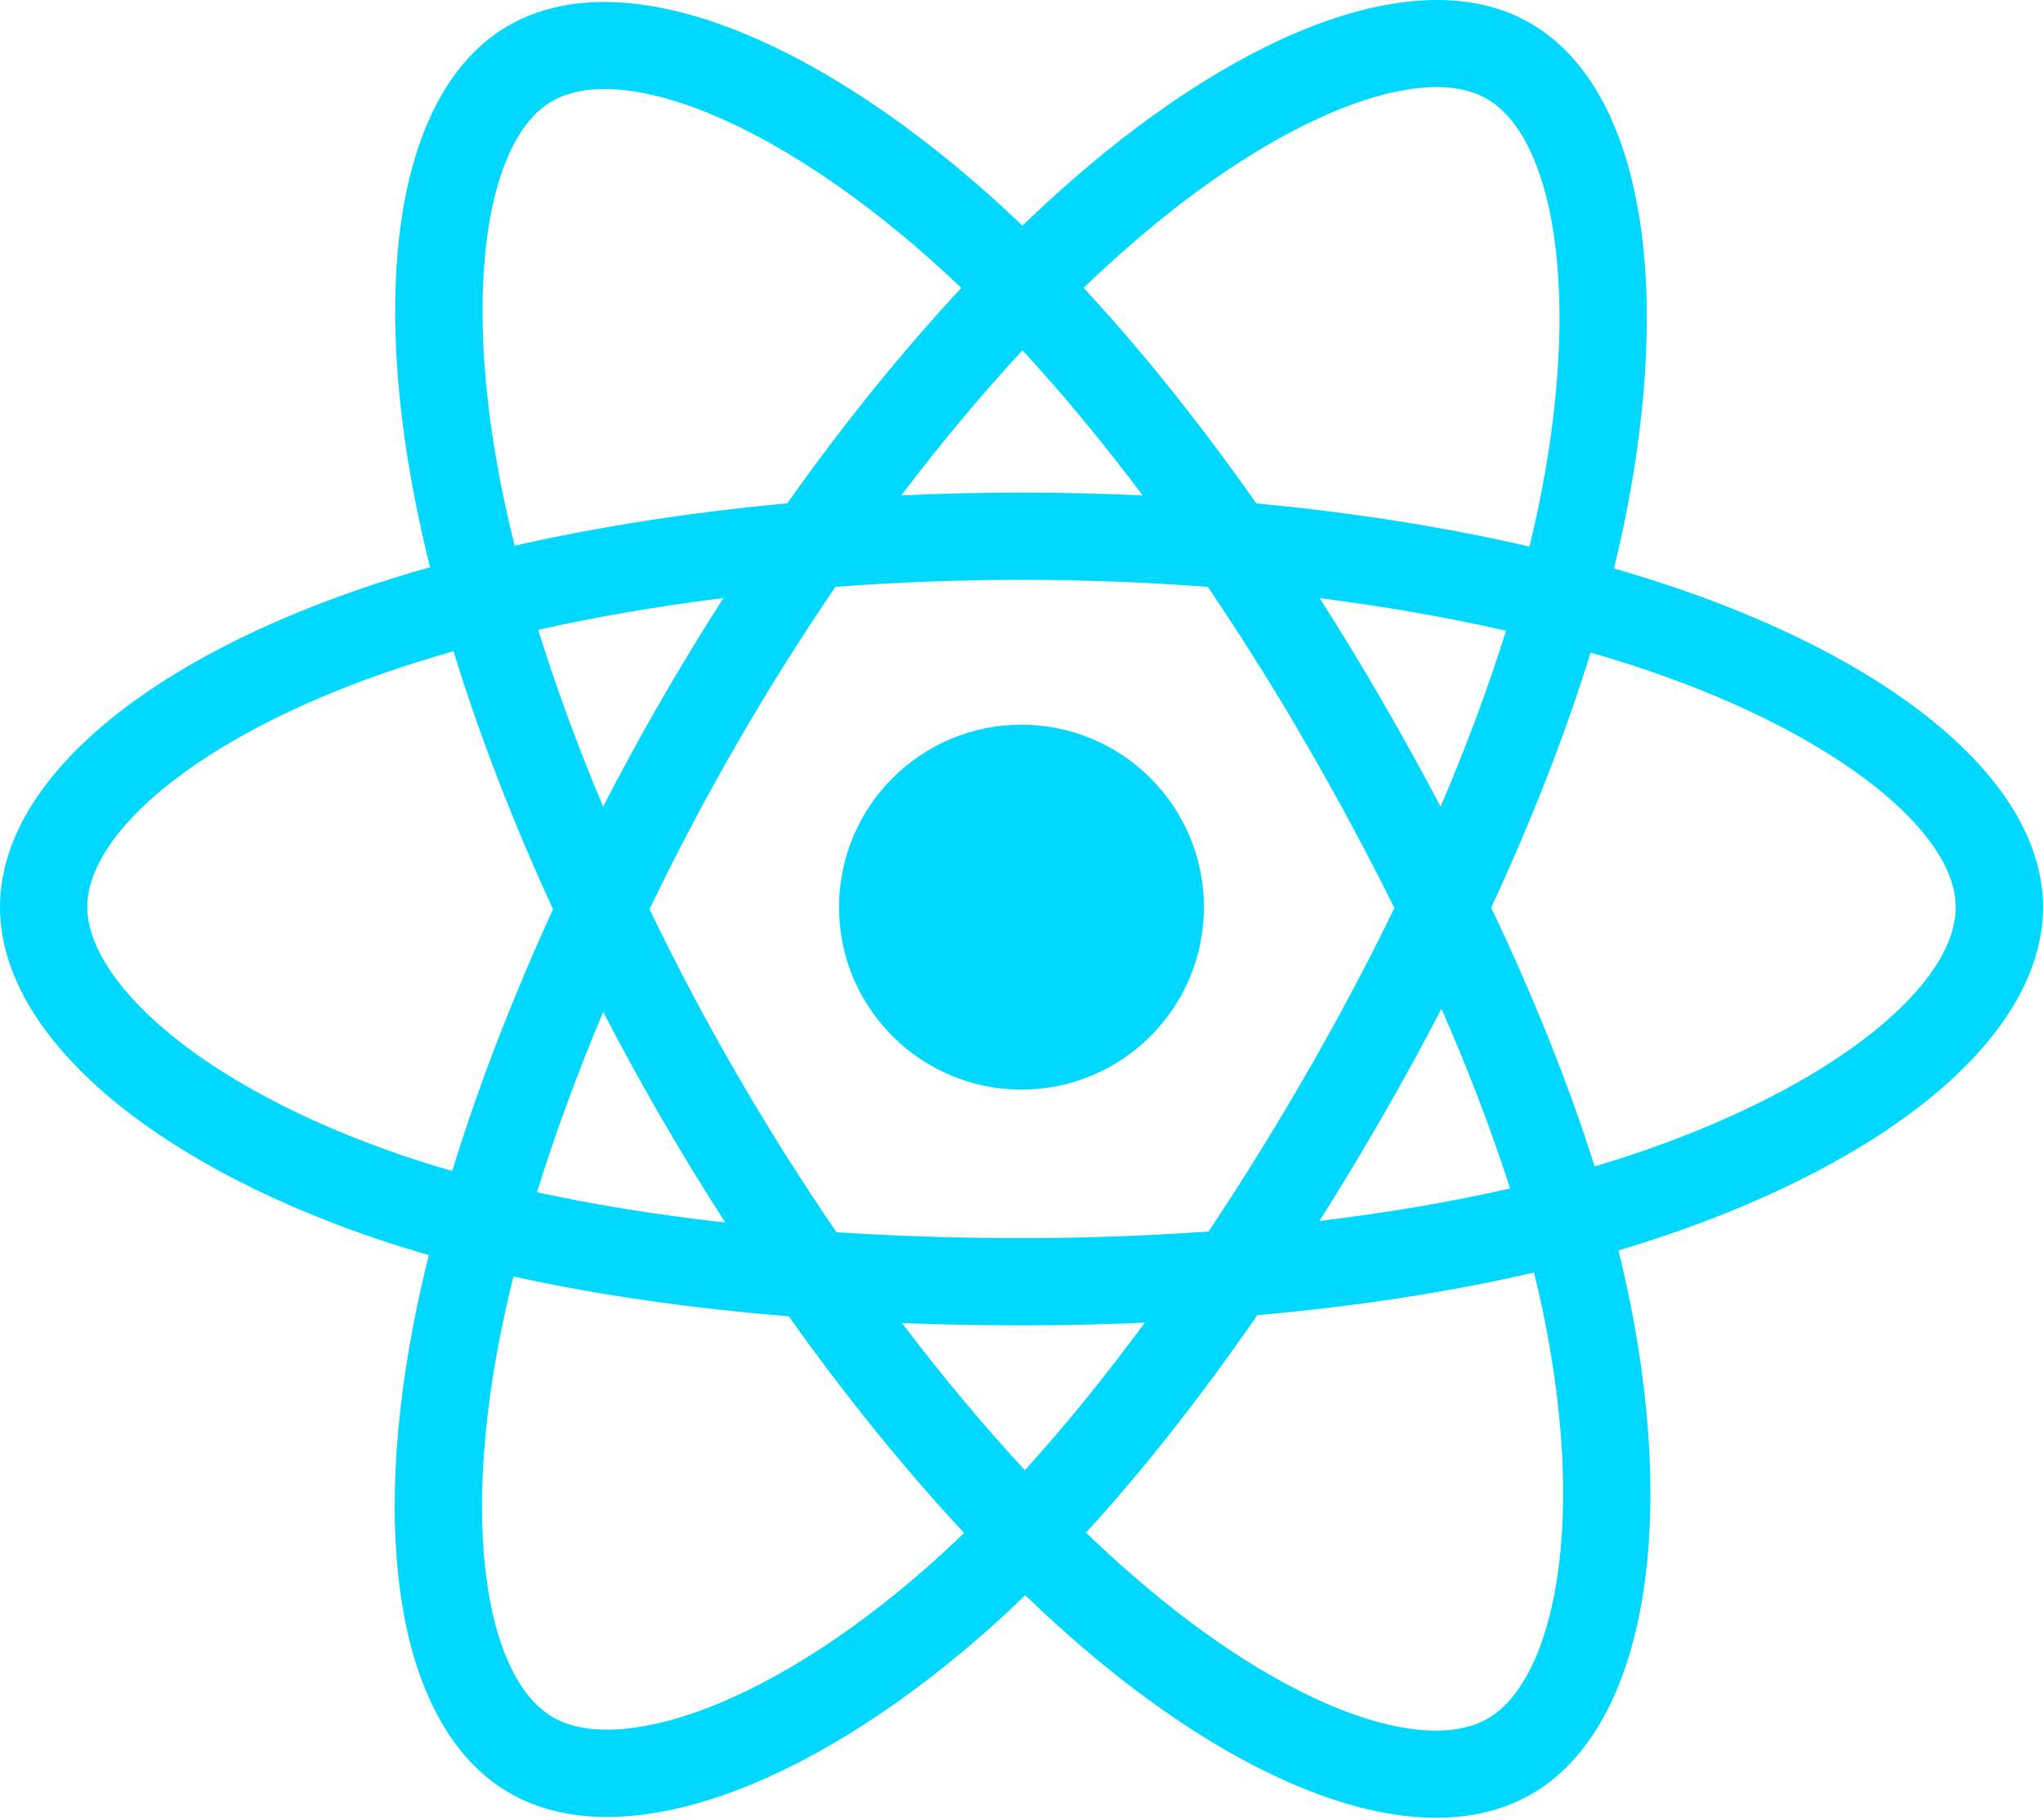
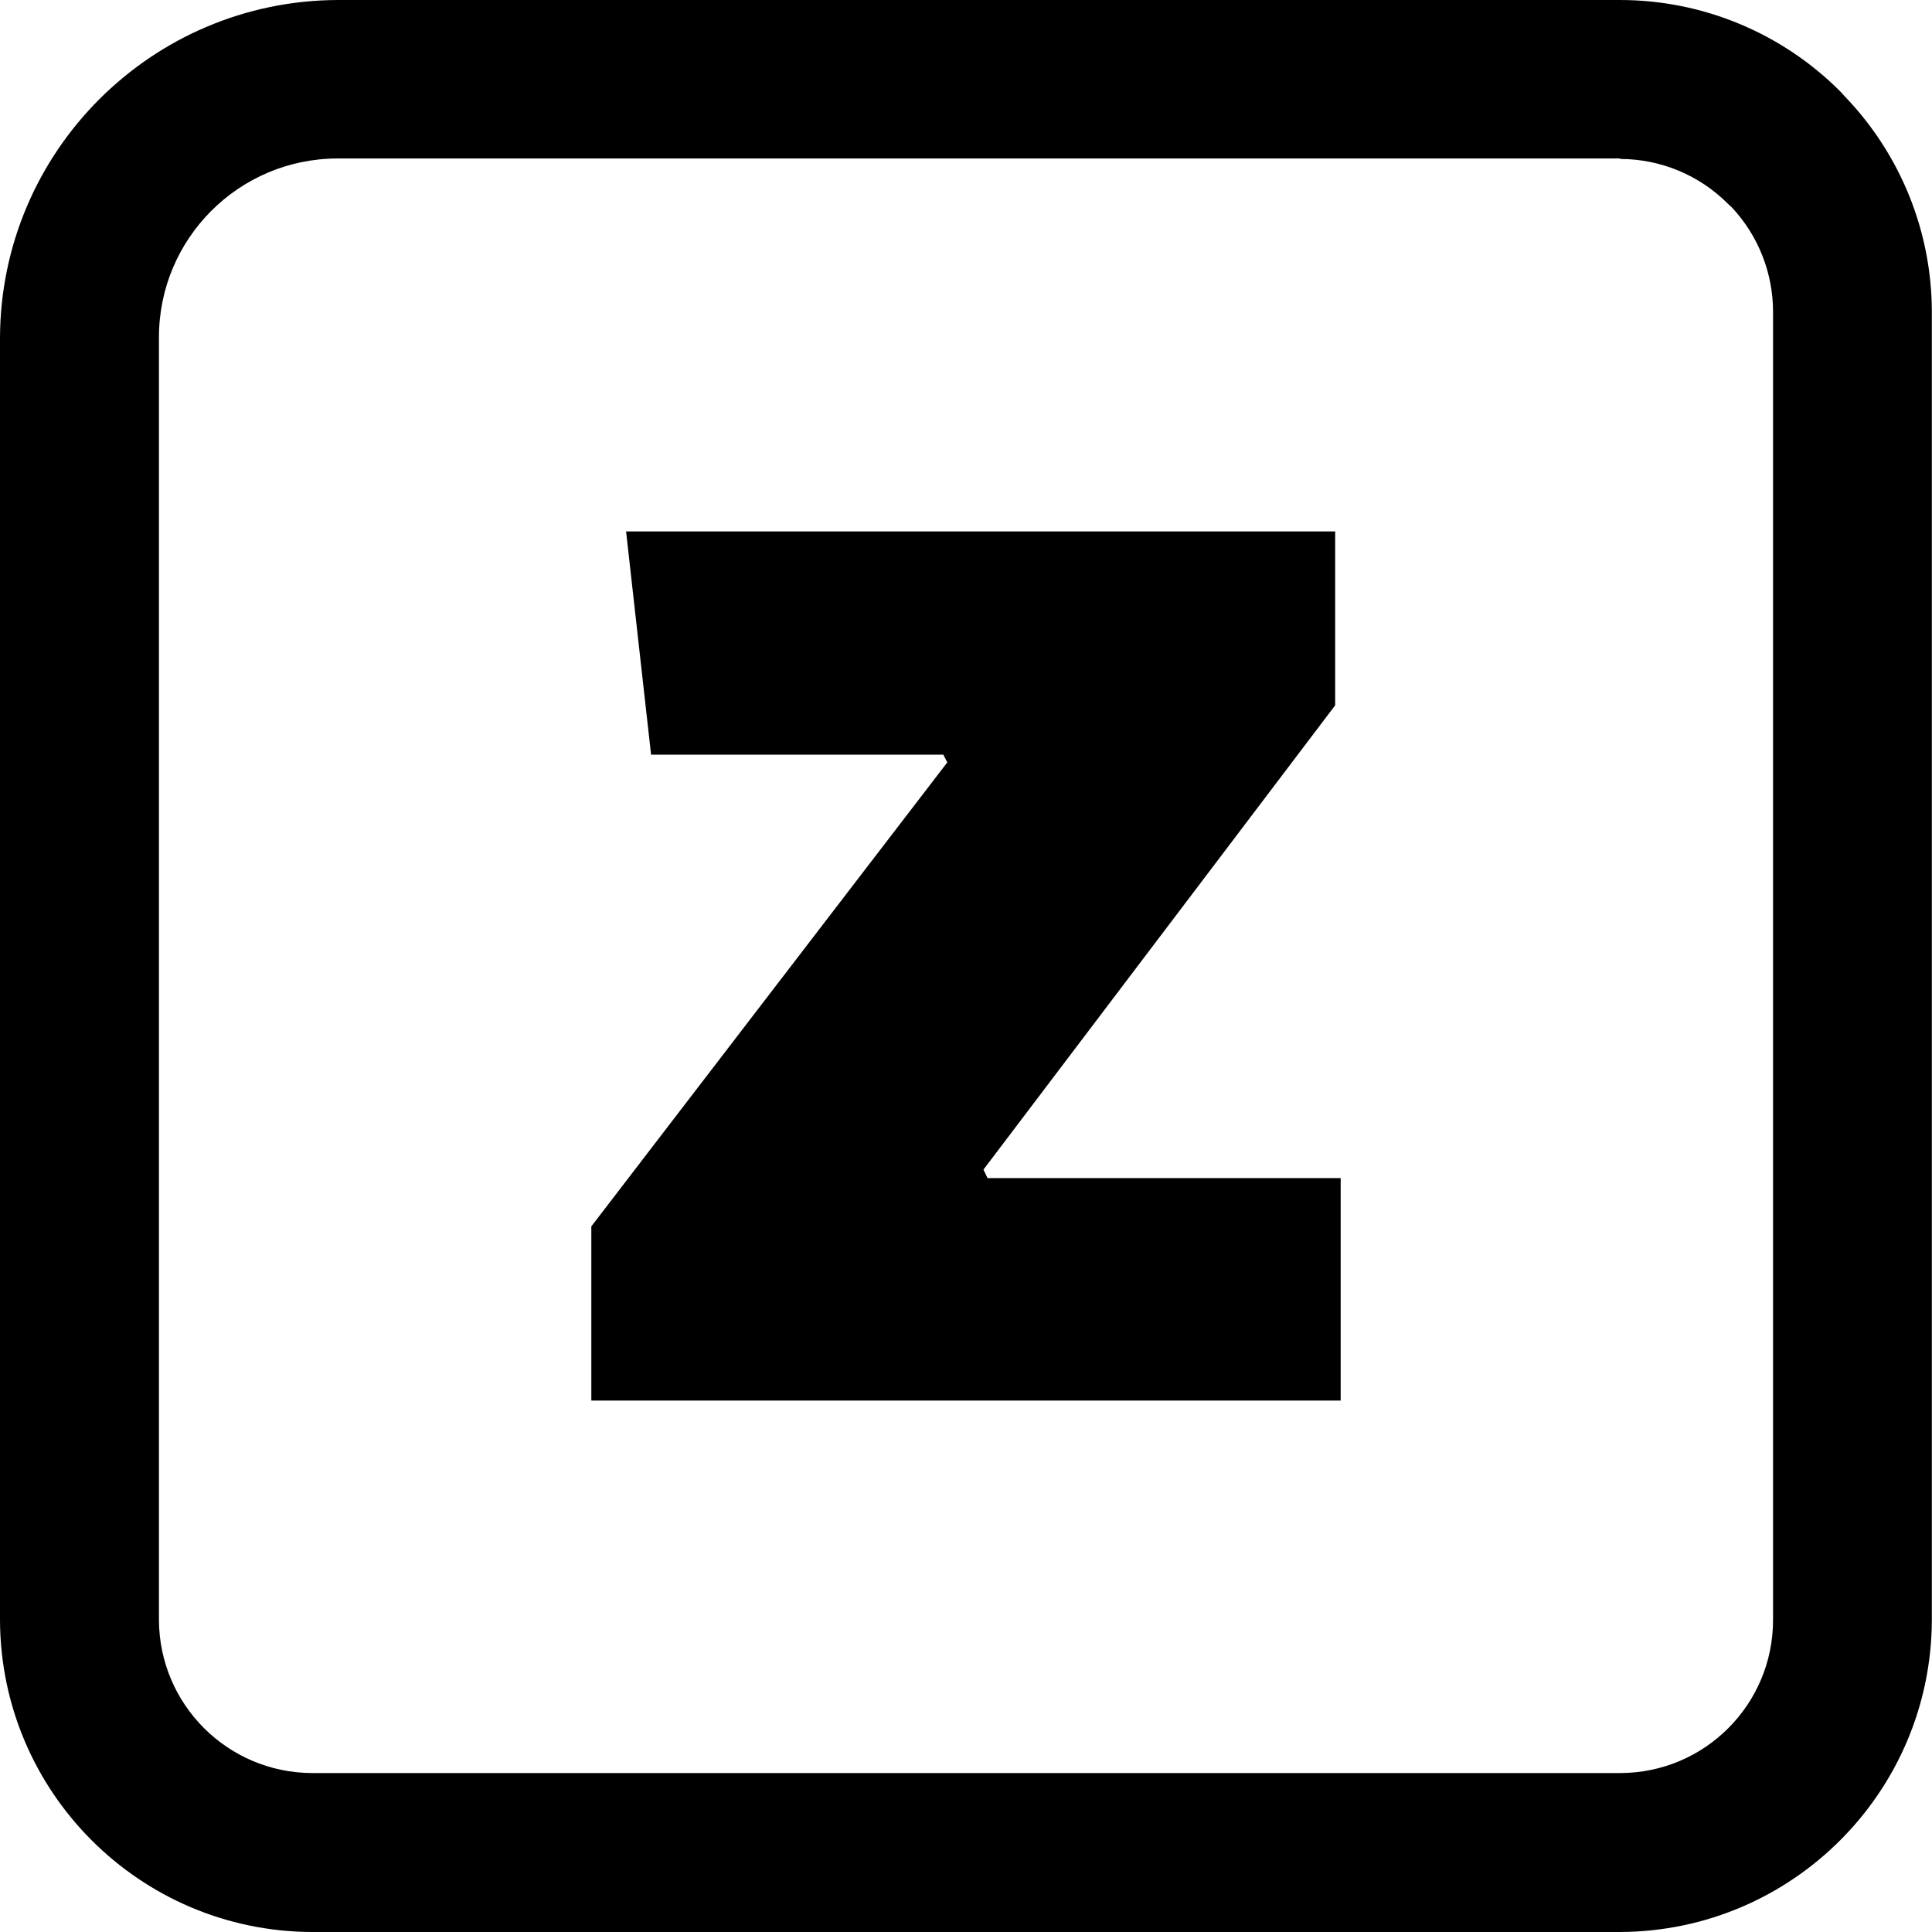
- <svg xmlns="http://www.w3.org/2000/svg" aria-hidden="true" role="img" class="iconify iconify--logos" width="35.93" height="32" preserveAspectRatio="xMidYMid meet" viewBox="0 0 256 228">
-   <path fill="#00D8FF" d="M210.483 73.824a171.49 171.49 0 0 0-8.24-2.597c.465-1.9.893-3.777 1.273-5.621c6.238-30.281 2.16-54.676-11.769-62.708c-13.355-7.7-35.196.329-57.254 19.526a171.23 171.23 0 0 0-6.375 5.848a155.866 155.866 0 0 0-4.241-3.917C100.759 3.829 77.587-4.822 63.673 3.233C50.33 10.957 46.379 33.89 51.995 62.588a170.974 170.974 0 0 0 1.892 8.48c-3.28.932-6.445 1.924-9.474 2.98C17.309 83.498 0 98.307 0 113.668c0 15.865 18.582 31.778 46.812 41.427a145.52 145.52 0 0 0 6.921 2.165a167.467 167.467 0 0 0-2.01 9.138c-5.354 28.2-1.173 50.591 12.134 58.266c13.744 7.926 36.812-.22 59.273-19.855a145.567 145.567 0 0 0 5.342-4.923a168.064 168.064 0 0 0 6.92 6.314c21.758 18.722 43.246 26.282 56.54 18.586c13.731-7.949 18.194-32.003 12.4-61.268a145.016 145.016 0 0 0-1.535-6.842c1.62-.48 3.21-.974 4.76-1.488c29.348-9.723 48.443-25.443 48.443-41.52c0-15.417-17.868-30.326-45.517-39.844Zm-6.365 70.984c-1.4.463-2.836.91-4.3 1.345c-3.24-10.257-7.612-21.163-12.963-32.432c5.106-11 9.31-21.767 12.459-31.957c2.619.758 5.16 1.557 7.61 2.4c23.69 8.156 38.14 20.213 38.14 29.504c0 9.896-15.606 22.743-40.946 31.14Zm-10.514 20.834c2.562 12.94 2.927 24.64 1.23 33.787c-1.524 8.219-4.59 13.698-8.382 15.893c-8.067 4.67-25.32-1.4-43.927-17.412a156.726 156.726 0 0 1-6.437-5.87c7.214-7.889 14.423-17.06 21.459-27.246c12.376-1.098 24.068-2.894 34.671-5.345a134.17 134.17 0 0 1 1.386 6.193ZM87.276 214.515c-7.882 2.783-14.16 2.863-17.955.675c-8.075-4.657-11.432-22.636-6.853-46.752a156.923 156.923 0 0 1 1.869-8.499c10.486 2.32 22.093 3.988 34.498 4.994c7.084 9.967 14.501 19.128 21.976 27.15a134.668 134.668 0 0 1-4.877 4.492c-9.933 8.682-19.886 14.842-28.658 17.94ZM50.35 144.747c-12.483-4.267-22.792-9.812-29.858-15.863c-6.35-5.437-9.555-10.836-9.555-15.216c0-9.322 13.897-21.212 37.076-29.293c2.813-.98 5.757-1.905 8.812-2.773c3.204 10.42 7.406 21.315 12.477 32.332c-5.137 11.18-9.399 22.249-12.634 32.792a134.718 134.718 0 0 1-6.318-1.979Zm12.378-84.26c-4.811-24.587-1.616-43.134 6.425-47.789c8.564-4.958 27.502 2.111 47.463 19.835a144.318 144.318 0 0 1 3.841 3.545c-7.438 7.987-14.787 17.08-21.808 26.988c-12.04 1.116-23.565 2.908-34.161 5.309a160.342 160.342 0 0 1-1.76-7.887Zm110.427 27.268a347.8 347.8 0 0 0-7.785-12.803c8.168 1.033 15.994 2.404 23.343 4.08c-2.206 7.072-4.956 14.465-8.193 22.045a381.151 381.151 0 0 0-7.365-13.322Zm-45.032-43.861c5.044 5.465 10.096 11.566 15.065 18.186a322.04 322.04 0 0 0-30.257-.006c4.974-6.559 10.069-12.652 15.192-18.18ZM82.802 87.83a323.167 323.167 0 0 0-7.227 13.238c-3.184-7.553-5.909-14.98-8.134-22.152c7.304-1.634 15.093-2.97 23.209-3.984a321.524 321.524 0 0 0-7.848 12.897Zm8.081 65.352c-8.385-.936-16.291-2.203-23.593-3.793c2.26-7.3 5.045-14.885 8.298-22.6a321.187 321.187 0 0 0 7.257 13.246c2.594 4.48 5.28 8.868 8.038 13.147Zm37.542 31.03c-5.184-5.592-10.354-11.779-15.403-18.433c4.902.192 9.899.29 14.978.29c5.218 0 10.376-.117 15.453-.343c-4.985 6.774-10.018 12.97-15.028 18.486Zm52.198-57.817c3.422 7.8 6.306 15.345 8.596 22.52c-7.422 1.694-15.436 3.058-23.88 4.071a382.417 382.417 0 0 0 7.859-13.026a347.403 347.403 0 0 0 7.425-13.565Zm-16.898 8.101a358.557 358.557 0 0 1-12.281 19.815a329.4 329.4 0 0 1-23.444.823c-7.967 0-15.716-.248-23.178-.732a310.202 310.202 0 0 1-12.513-19.846h.001a307.41 307.41 0 0 1-10.923-20.627a310.278 310.278 0 0 1 10.89-20.637l-.001.001a307.318 307.318 0 0 1 12.413-19.761c7.613-.576 15.42-.876 23.31-.876H128c7.926 0 15.743.303 23.354.883a329.357 329.357 0 0 1 12.335 19.695a358.489 358.489 0 0 1 11.036 20.54a329.472 329.472 0 0 1-11 20.722Zm22.56-122.124c8.572 4.944 11.906 24.881 6.52 51.026c-.344 1.668-.73 3.367-1.15 5.09c-10.622-2.452-22.155-4.275-34.23-5.408c-7.034-10.017-14.323-19.124-21.64-27.008a160.789 160.789 0 0 1 5.888-5.4c18.9-16.447 36.564-22.941 44.612-18.3ZM128 90.808c12.625 0 22.86 10.235 22.86 22.86s-10.235 22.86-22.86 22.86s-22.86-10.235-22.86-22.86s10.235-22.86 22.86-22.86Z" />
+ <svg xmlns="http://www.w3.org/2000/svg" id="Layer_1" data-name="Layer 1" viewBox="0 0 122.88 122.88">
+   <path d="M21.47,0h81.58a19.79,19.79,0,0,1,14,5.82l.32.35a19.79,19.79,0,0,1,5.5,13.66v83.22a19.91,19.91,0,0,1-19.83,19.83H19.83A19.91,19.91,0,0,1,0,103.05V21.47A21.56,21.56,0,0,1,21.47,0Zm63.8,89.08H37.61V78L60.25,48.49,60,48H41.41L39.82,33.8h45.1V44.86L62.55,74.39l.26.54H85.27V89.08Zm17.78-79H21.47A11.37,11.37,0,0,0,10.11,21.47v81.58a9.77,9.77,0,0,0,9.72,9.72h83.22a9.73,9.73,0,0,0,9.72-9.72V19.83a9.73,9.73,0,0,0-2.62-6.64l-.24-.22a9.69,9.69,0,0,0-6.86-2.86Z" />
</svg>
